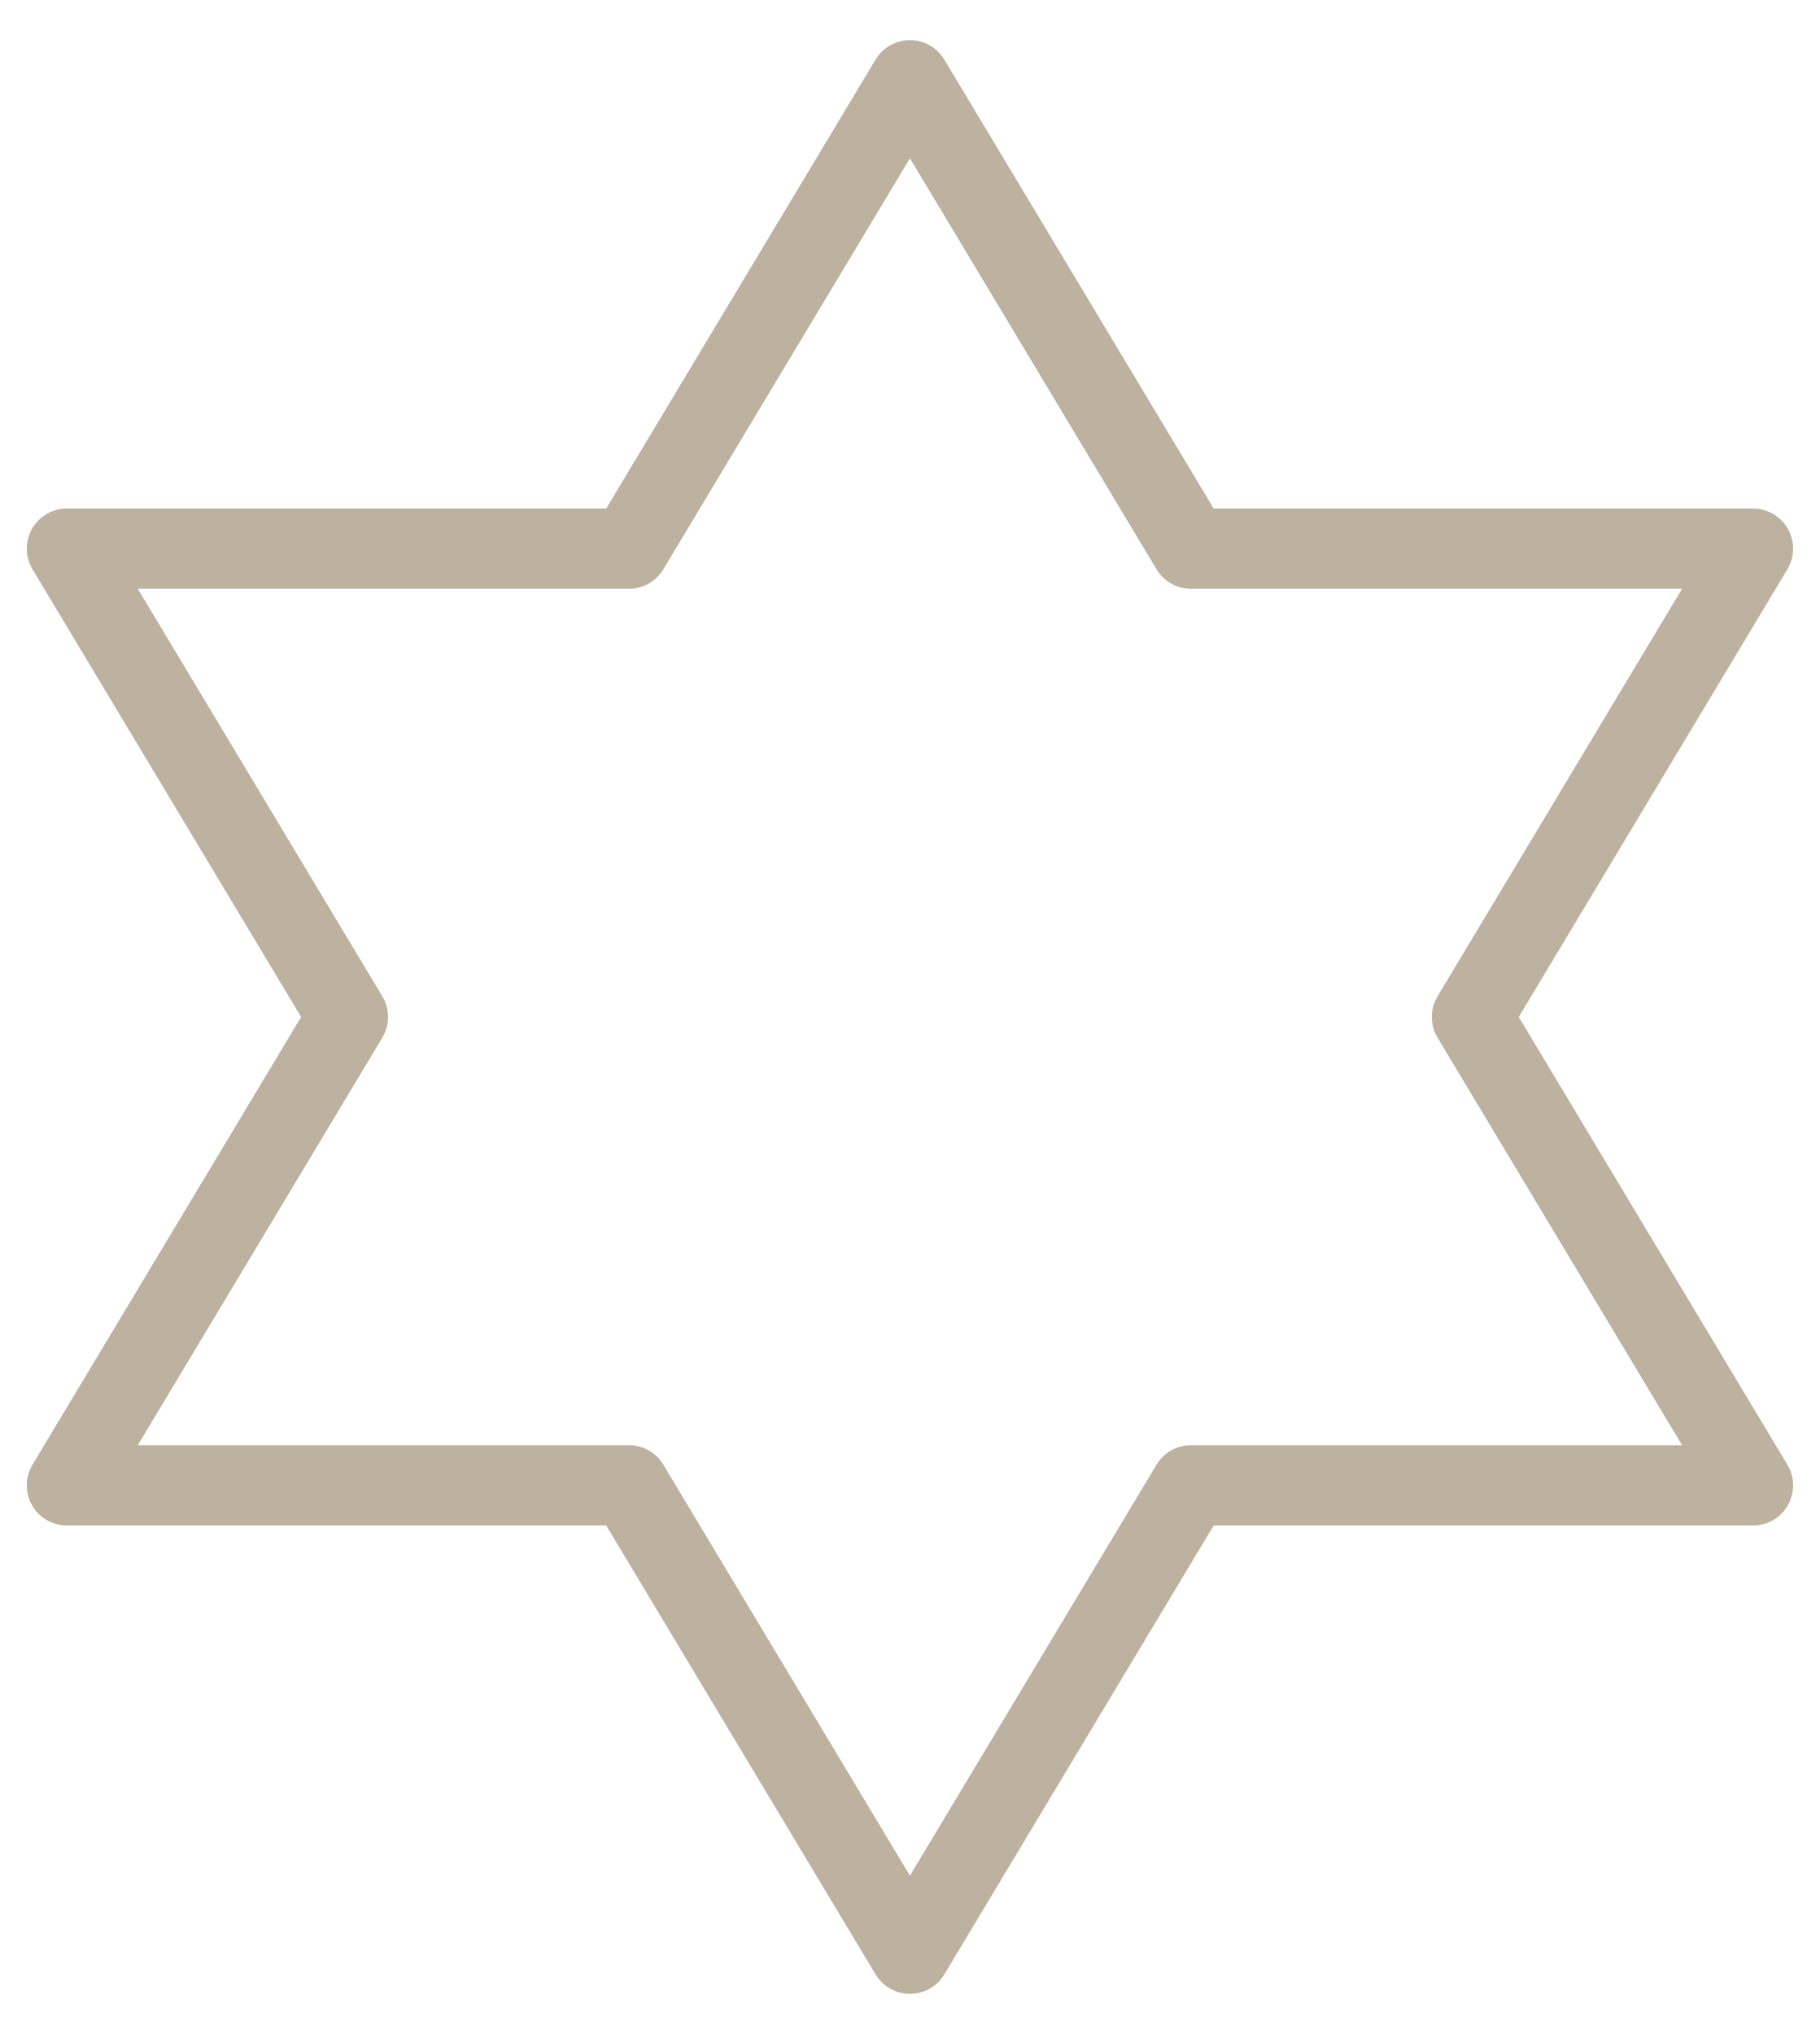
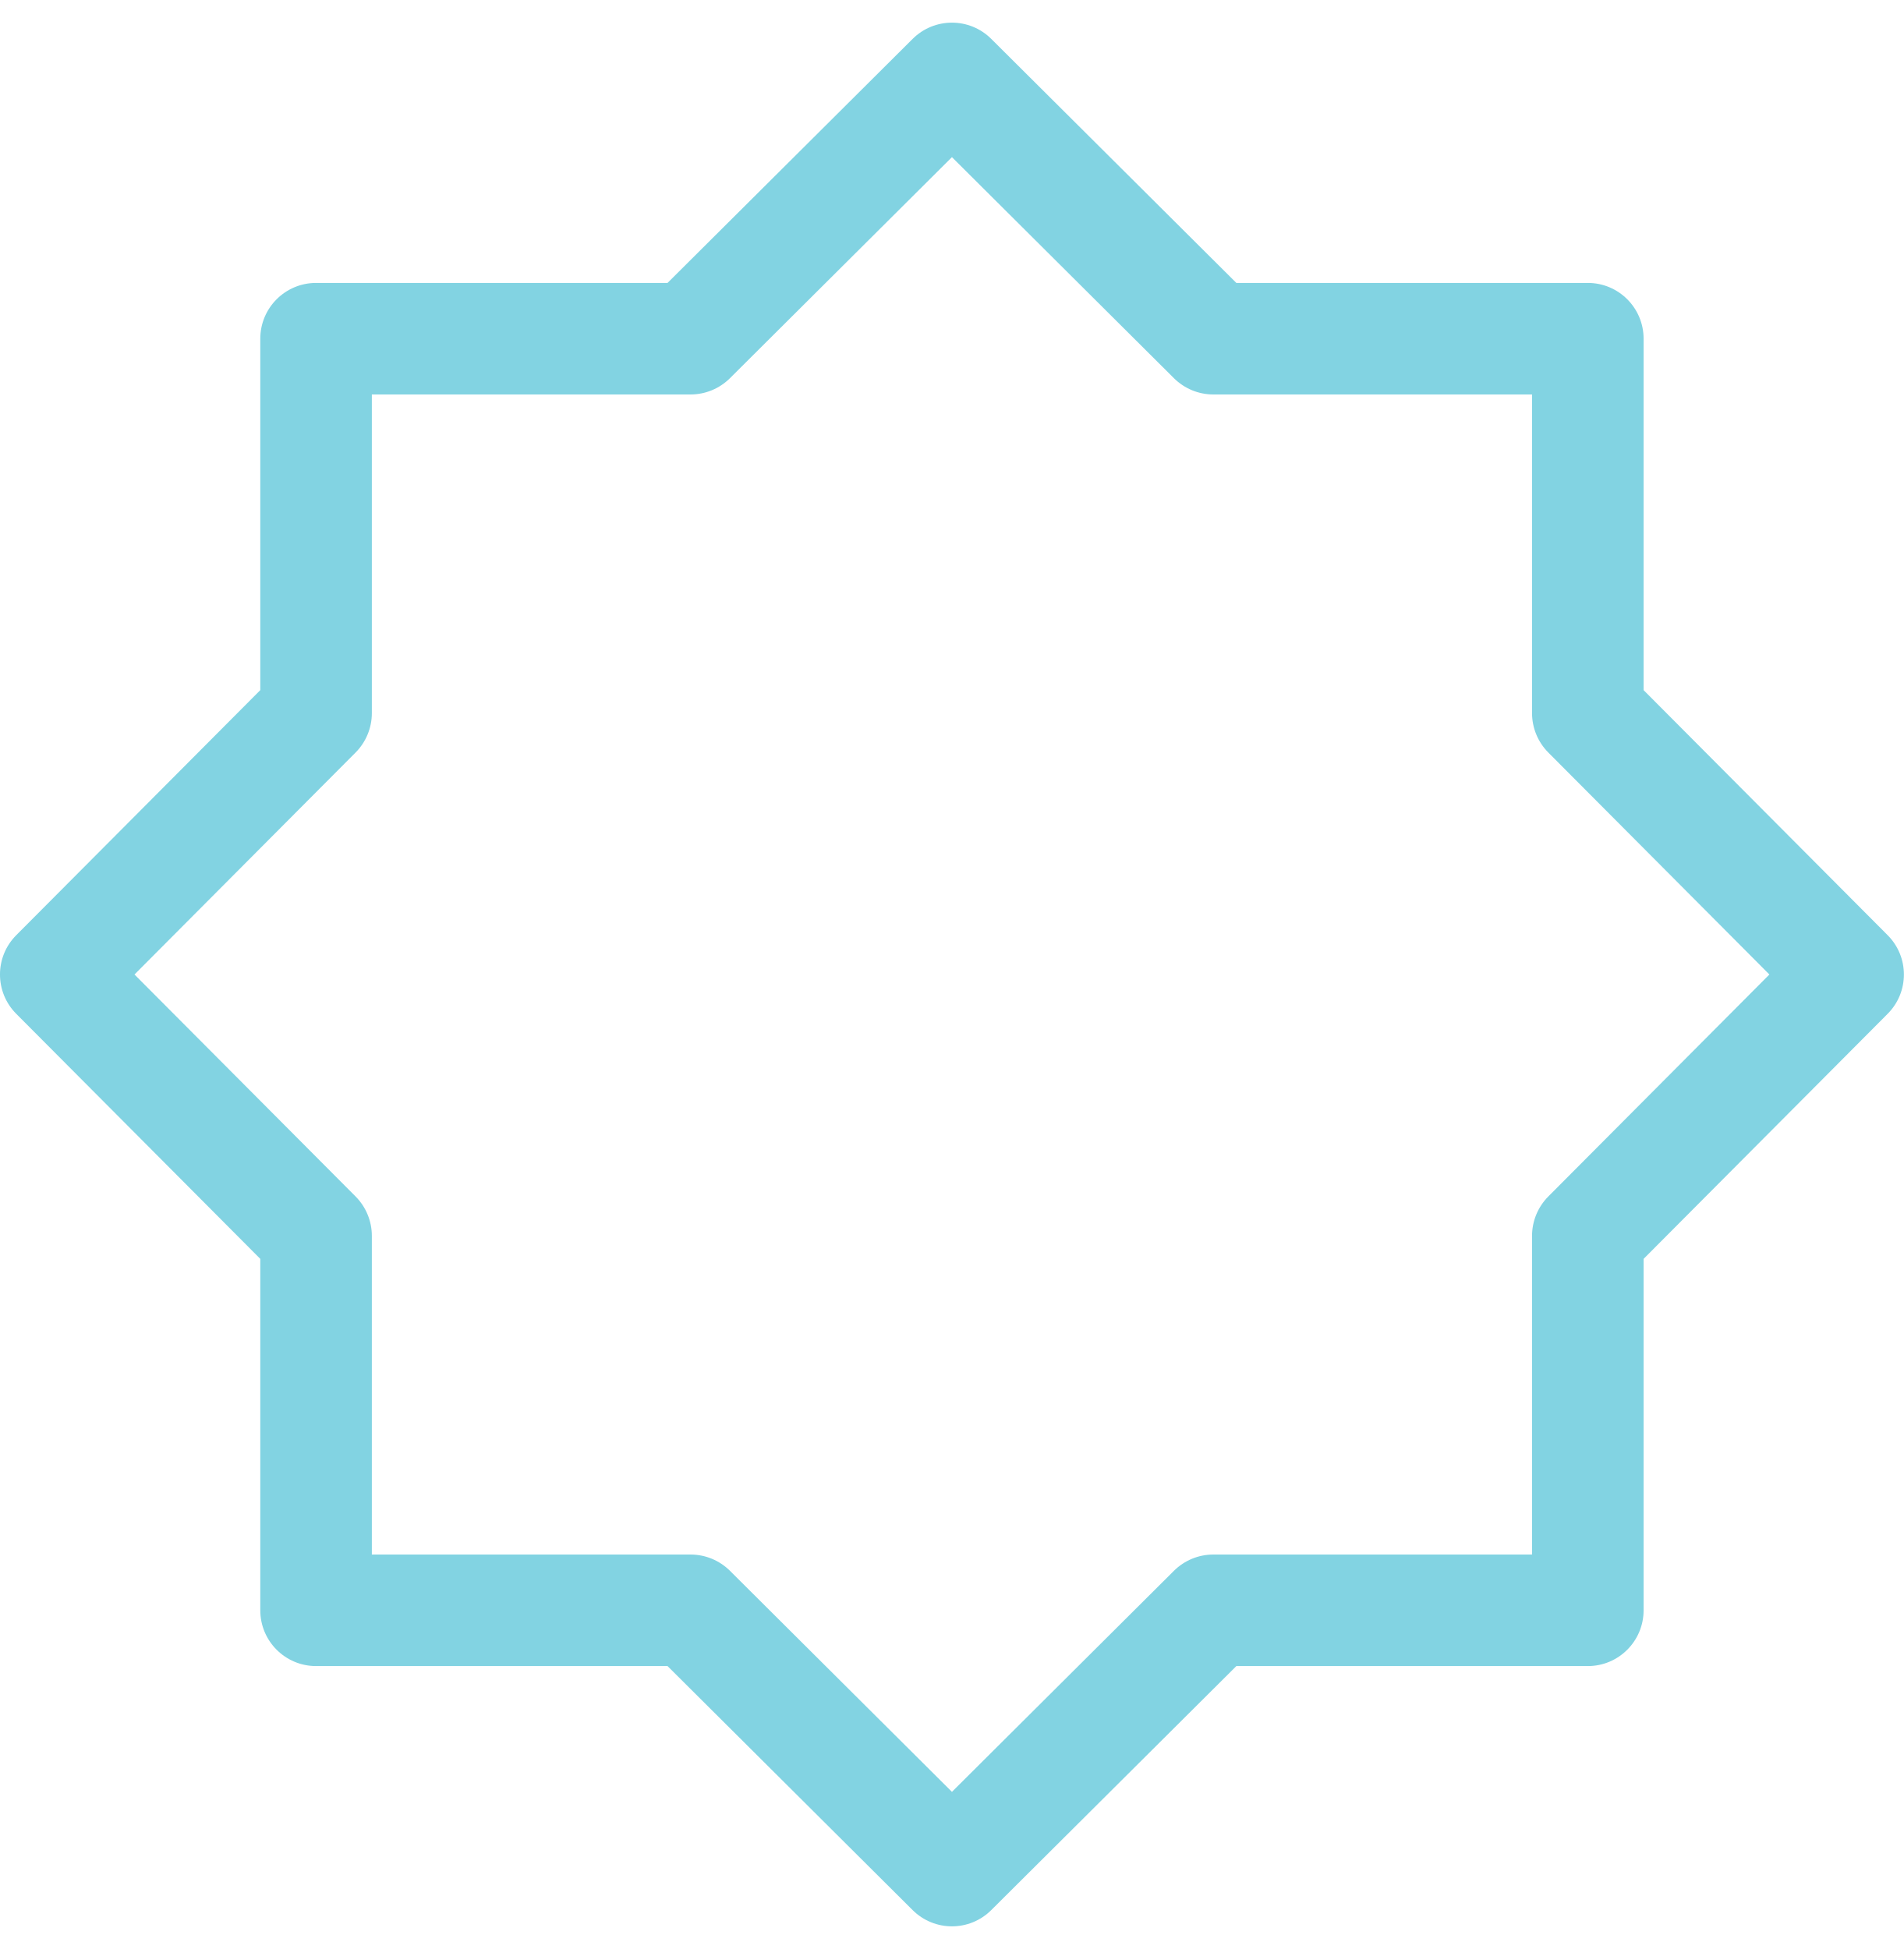
- <svg xmlns="http://www.w3.org/2000/svg" width="34" height="38" viewBox="0 0 34 38" fill="none">
-   <path d="M17 1.5L22.25 10.25H32.75L27.5 19L32.75 27.75H22.25L17 36.5L11.75 27.75H1.25L6.5 19L1.25 10.25H11.75L17 1.5Z" stroke="#BDB2A0" stroke-width="1.5" stroke-linecap="round" stroke-linejoin="round" />
+ <svg xmlns="http://www.w3.org/2000/svg" width="42" height="43" viewBox="0 0 42 43" fill="none">
+   <path d="M36.258 15.226V7.473C36.258 6.793 35.707 6.242 35.027 6.242H27.274L21.868 0.859C21.388 0.38 20.612 0.38 20.132 0.859L14.726 6.242H6.973C6.293 6.242 5.742 6.793 5.742 7.473V15.226L0.359 20.632C-0.12 21.112 -0.12 21.888 0.359 22.368L5.742 27.774V35.527C5.742 36.207 6.293 36.758 6.973 36.758H14.726L20.132 42.141C20.372 42.38 20.686 42.5 21 42.5C21.314 42.5 21.628 42.38 21.868 42.141L27.274 36.758H35.027C35.707 36.758 36.258 36.207 36.258 35.527V27.774L41.641 22.368C42.12 21.888 42.12 21.112 41.641 20.632L36.258 15.226ZM34.155 26.398C33.926 26.629 33.797 26.941 33.797 27.266V34.297H26.766C26.441 34.297 26.129 34.426 25.898 34.655L21 39.533L16.102 34.655C15.871 34.426 15.559 34.297 15.234 34.297H8.203V27.266C8.203 26.941 8.074 26.629 7.845 26.398L2.967 21.5L7.845 16.602C8.074 16.371 8.203 16.059 8.203 15.734V8.703H15.234C15.559 8.703 15.871 8.574 16.102 8.345L21 3.467L25.898 8.345C26.129 8.574 26.441 8.703 26.766 8.703H33.797V15.734C33.797 16.059 33.926 16.371 34.155 16.602L39.033 21.5L34.155 26.398Z" fill="#82D3E2" />
</svg>
